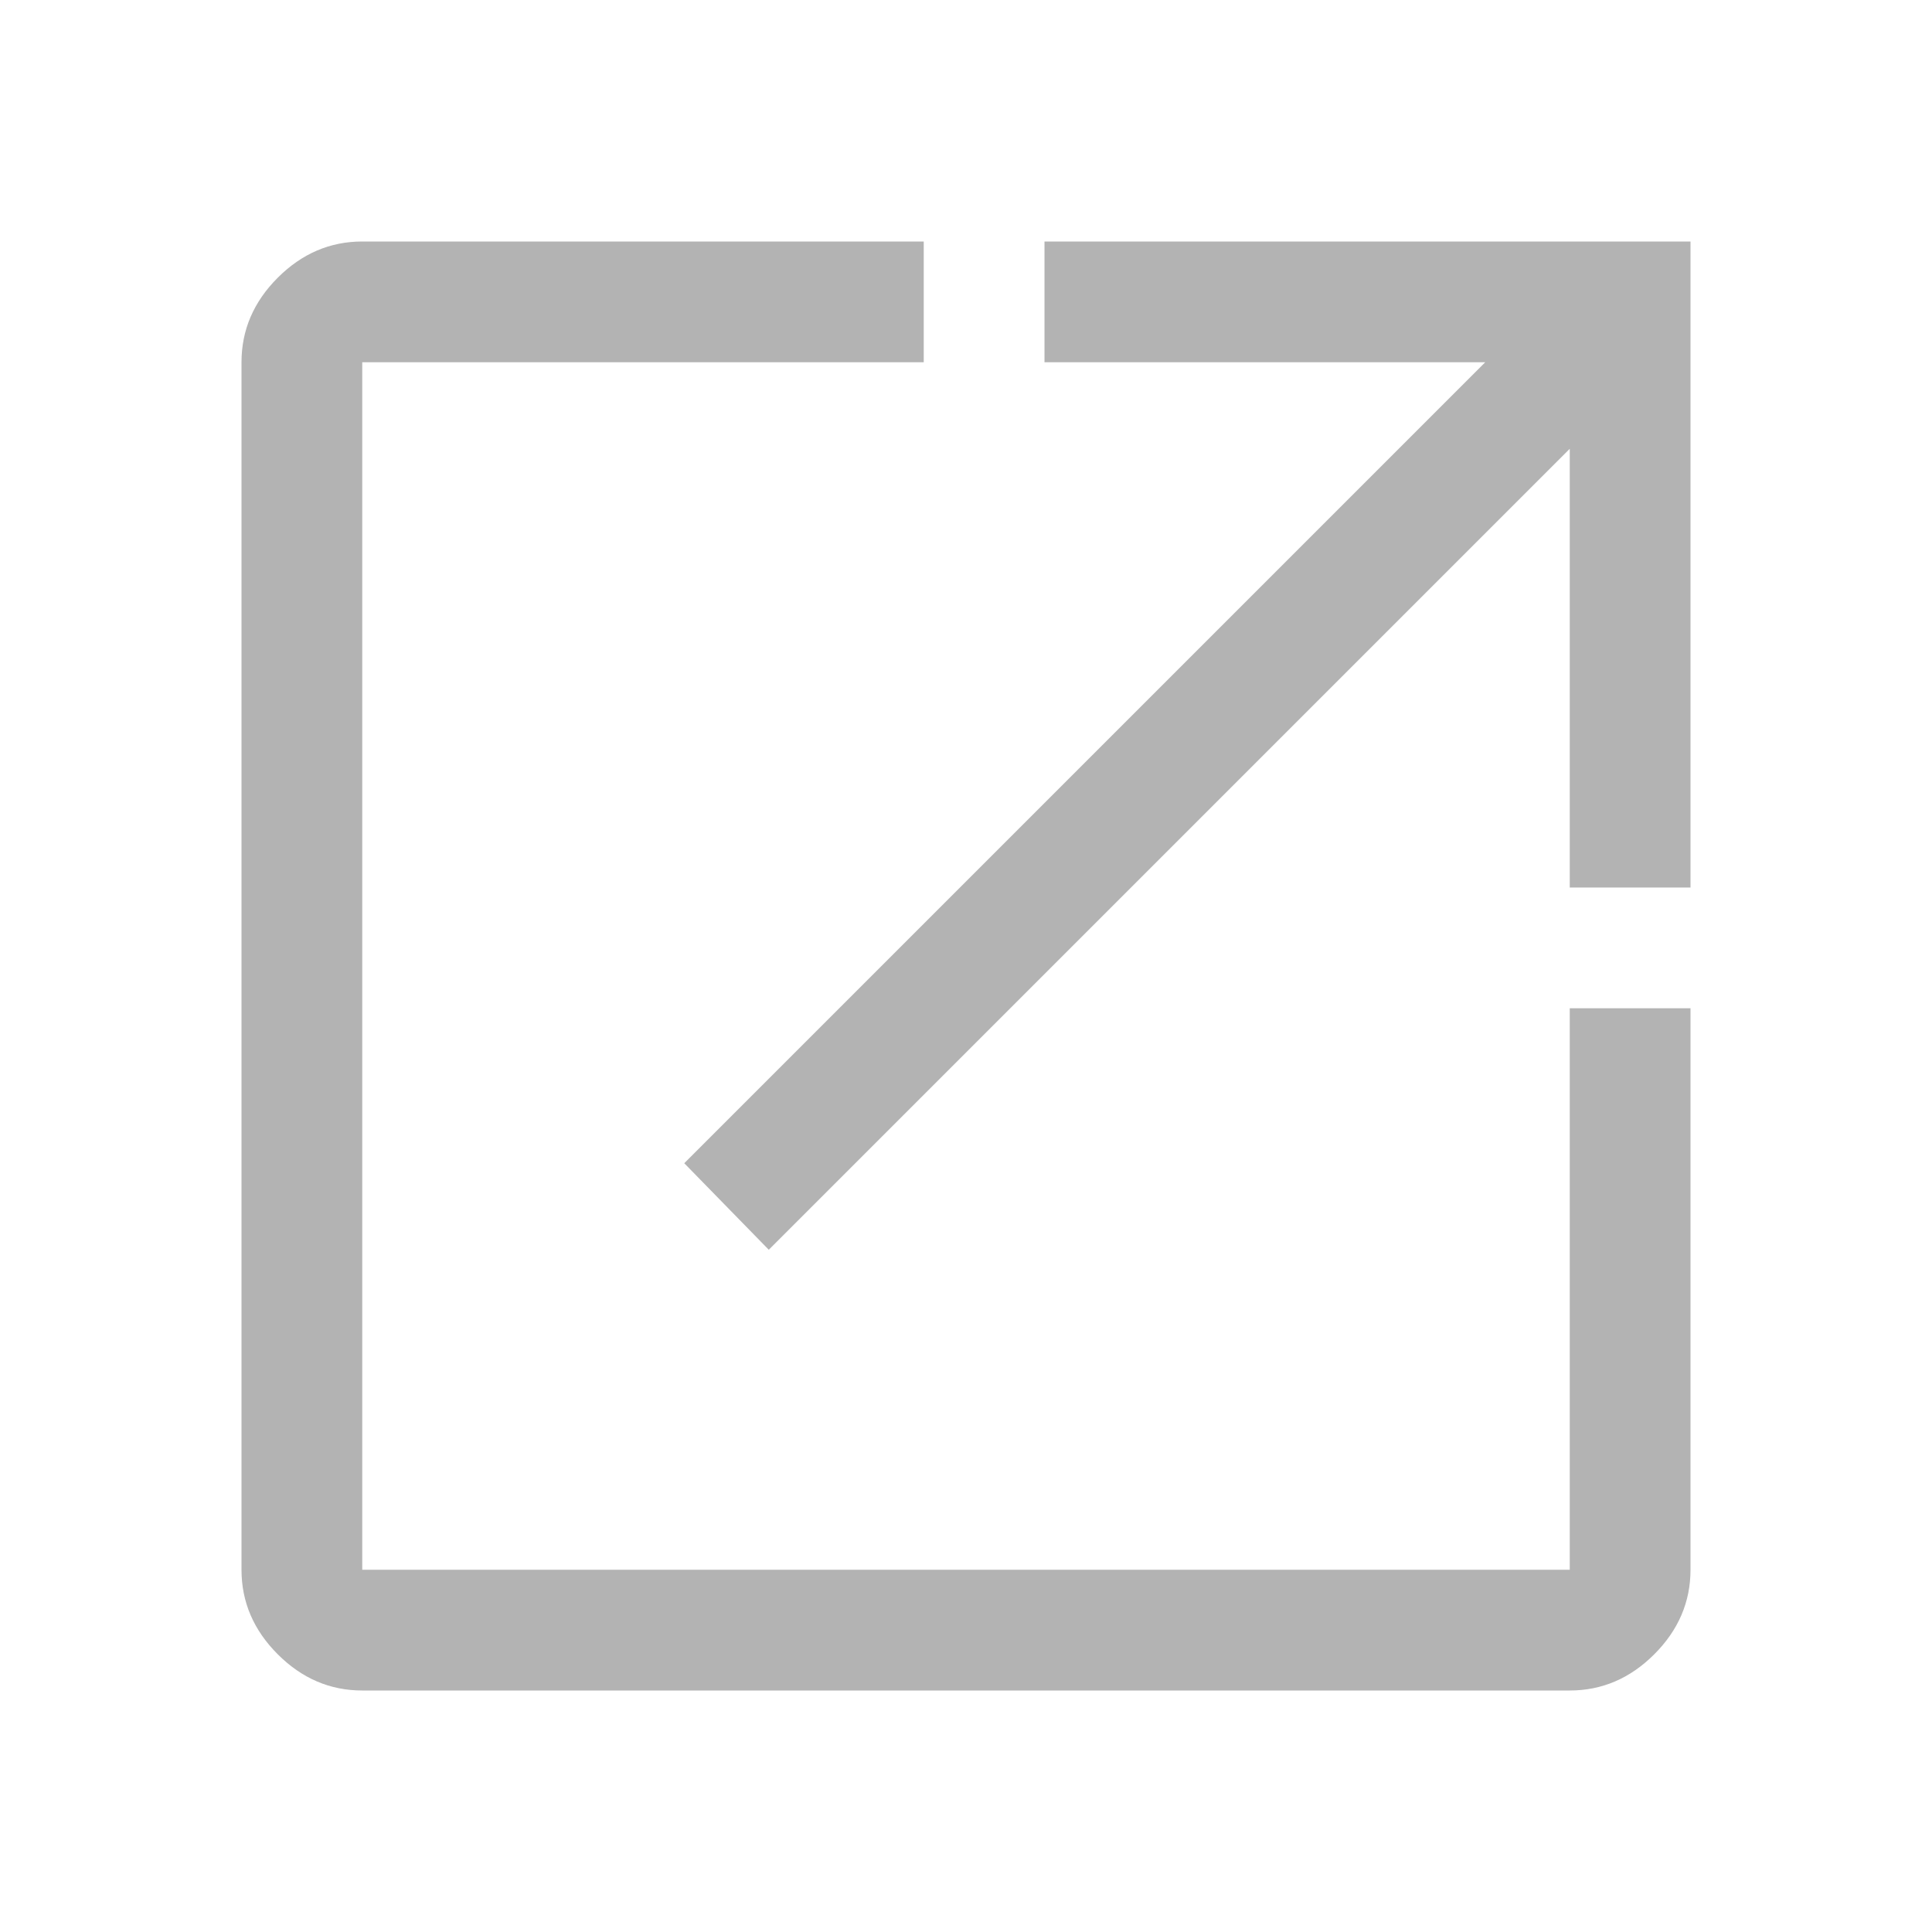
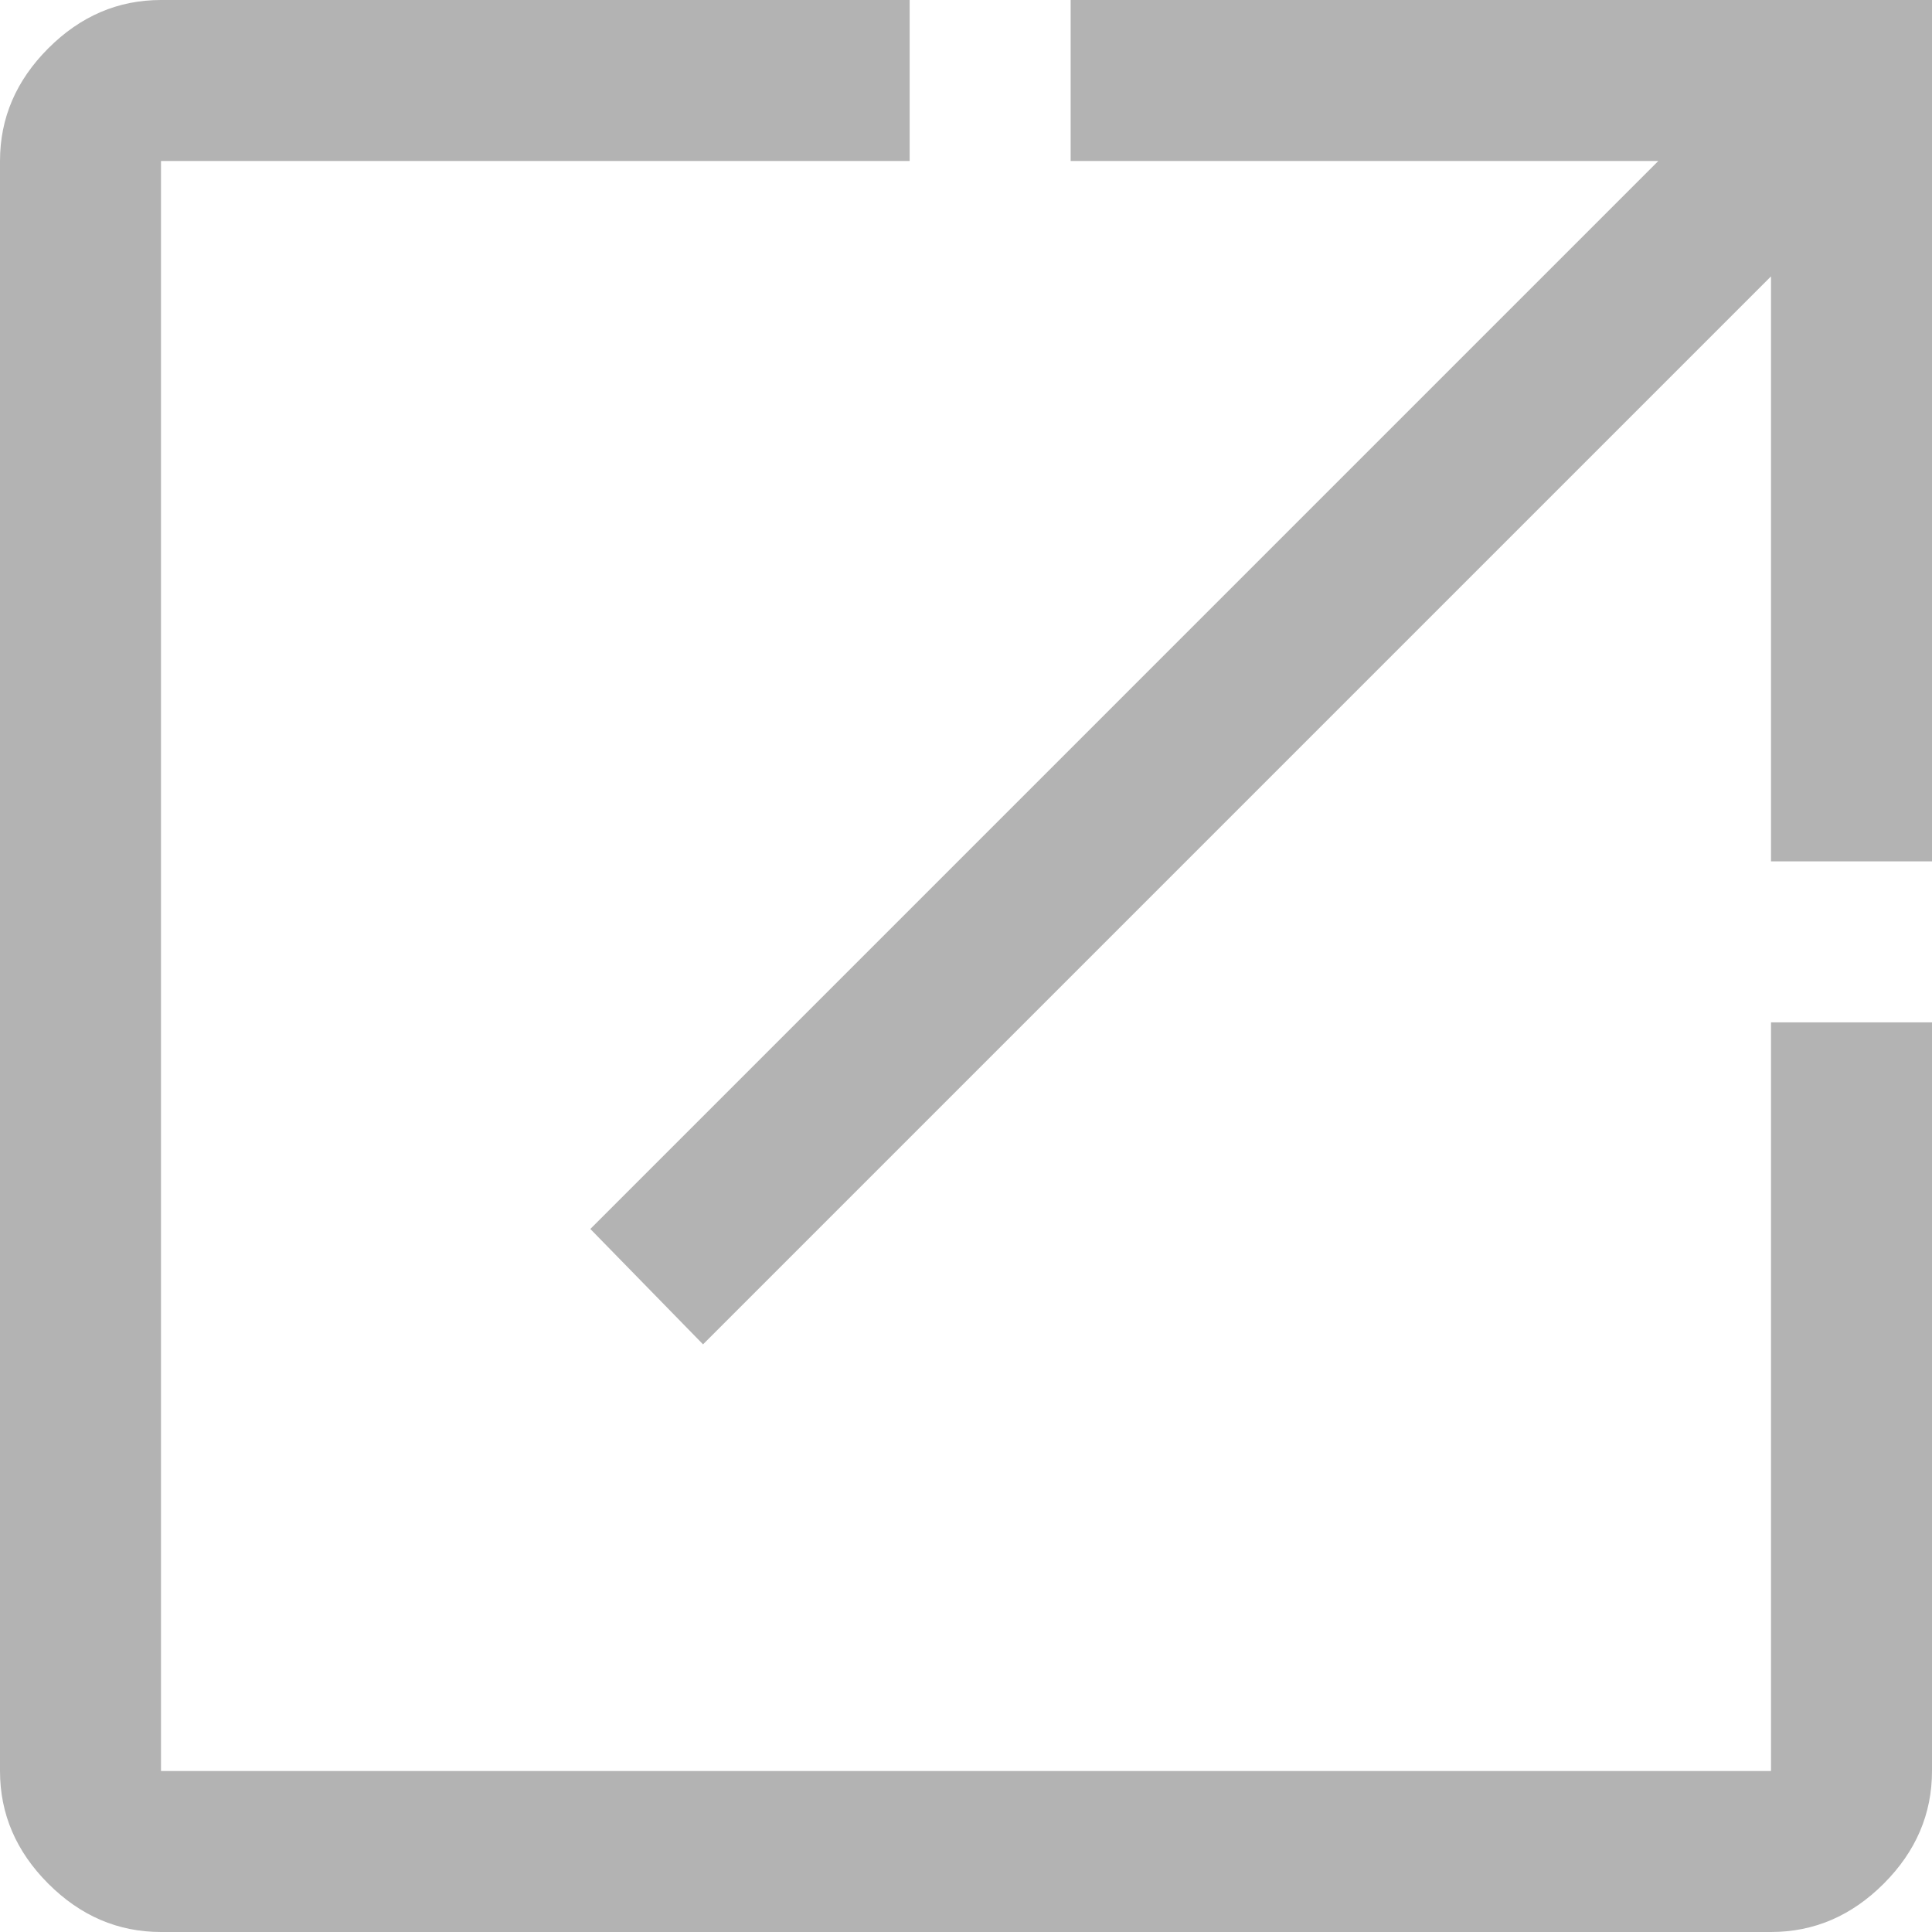
- <svg xmlns="http://www.w3.org/2000/svg" width="48" height="48" viewBox="0 0 48 48" fill="none">
-   <path d="M9 42C8.2 42 7.5 41.7 6.9 41.1C6.3 40.5 6 39.8 6 39V9C6 8.2 6.3 7.5 6.9 6.9C7.5 6.3 8.2 6 9 6H22.95V9H9V39H39V25.05H42V39C42 39.8 41.7 40.5 41.1 41.1C40.5 41.7 39.8 42 39 42H9ZM19.1 31.05L17 28.9L36.9 9H25.95V6H42V22.05H39V11.15L19.1 31.05Z" fill="#B3B3B3" />
+ <svg xmlns="http://www.w3.org/2000/svg" width="36" height="36" viewBox="0 0 36 36" fill="none">
+   <path d="M3 36C2.2 36 1.5 35.7 0.9 35.1C0.3 34.5 0 33.8 0 33V3C0 2.2 0.3 1.5 0.9 0.9C1.5 0.3 2.2 0 3 0H16.95V3H3V33H33V19.05H36V33C36 33.8 35.7 34.5 35.1 35.1C34.5 35.7 33.8 36 33 36H3ZM13.1 25.05L11 22.9L30.9 3H19.95V0H36V16.05H33V5.15L13.1 25.05Z" fill="#B3B3B3" />
</svg>
